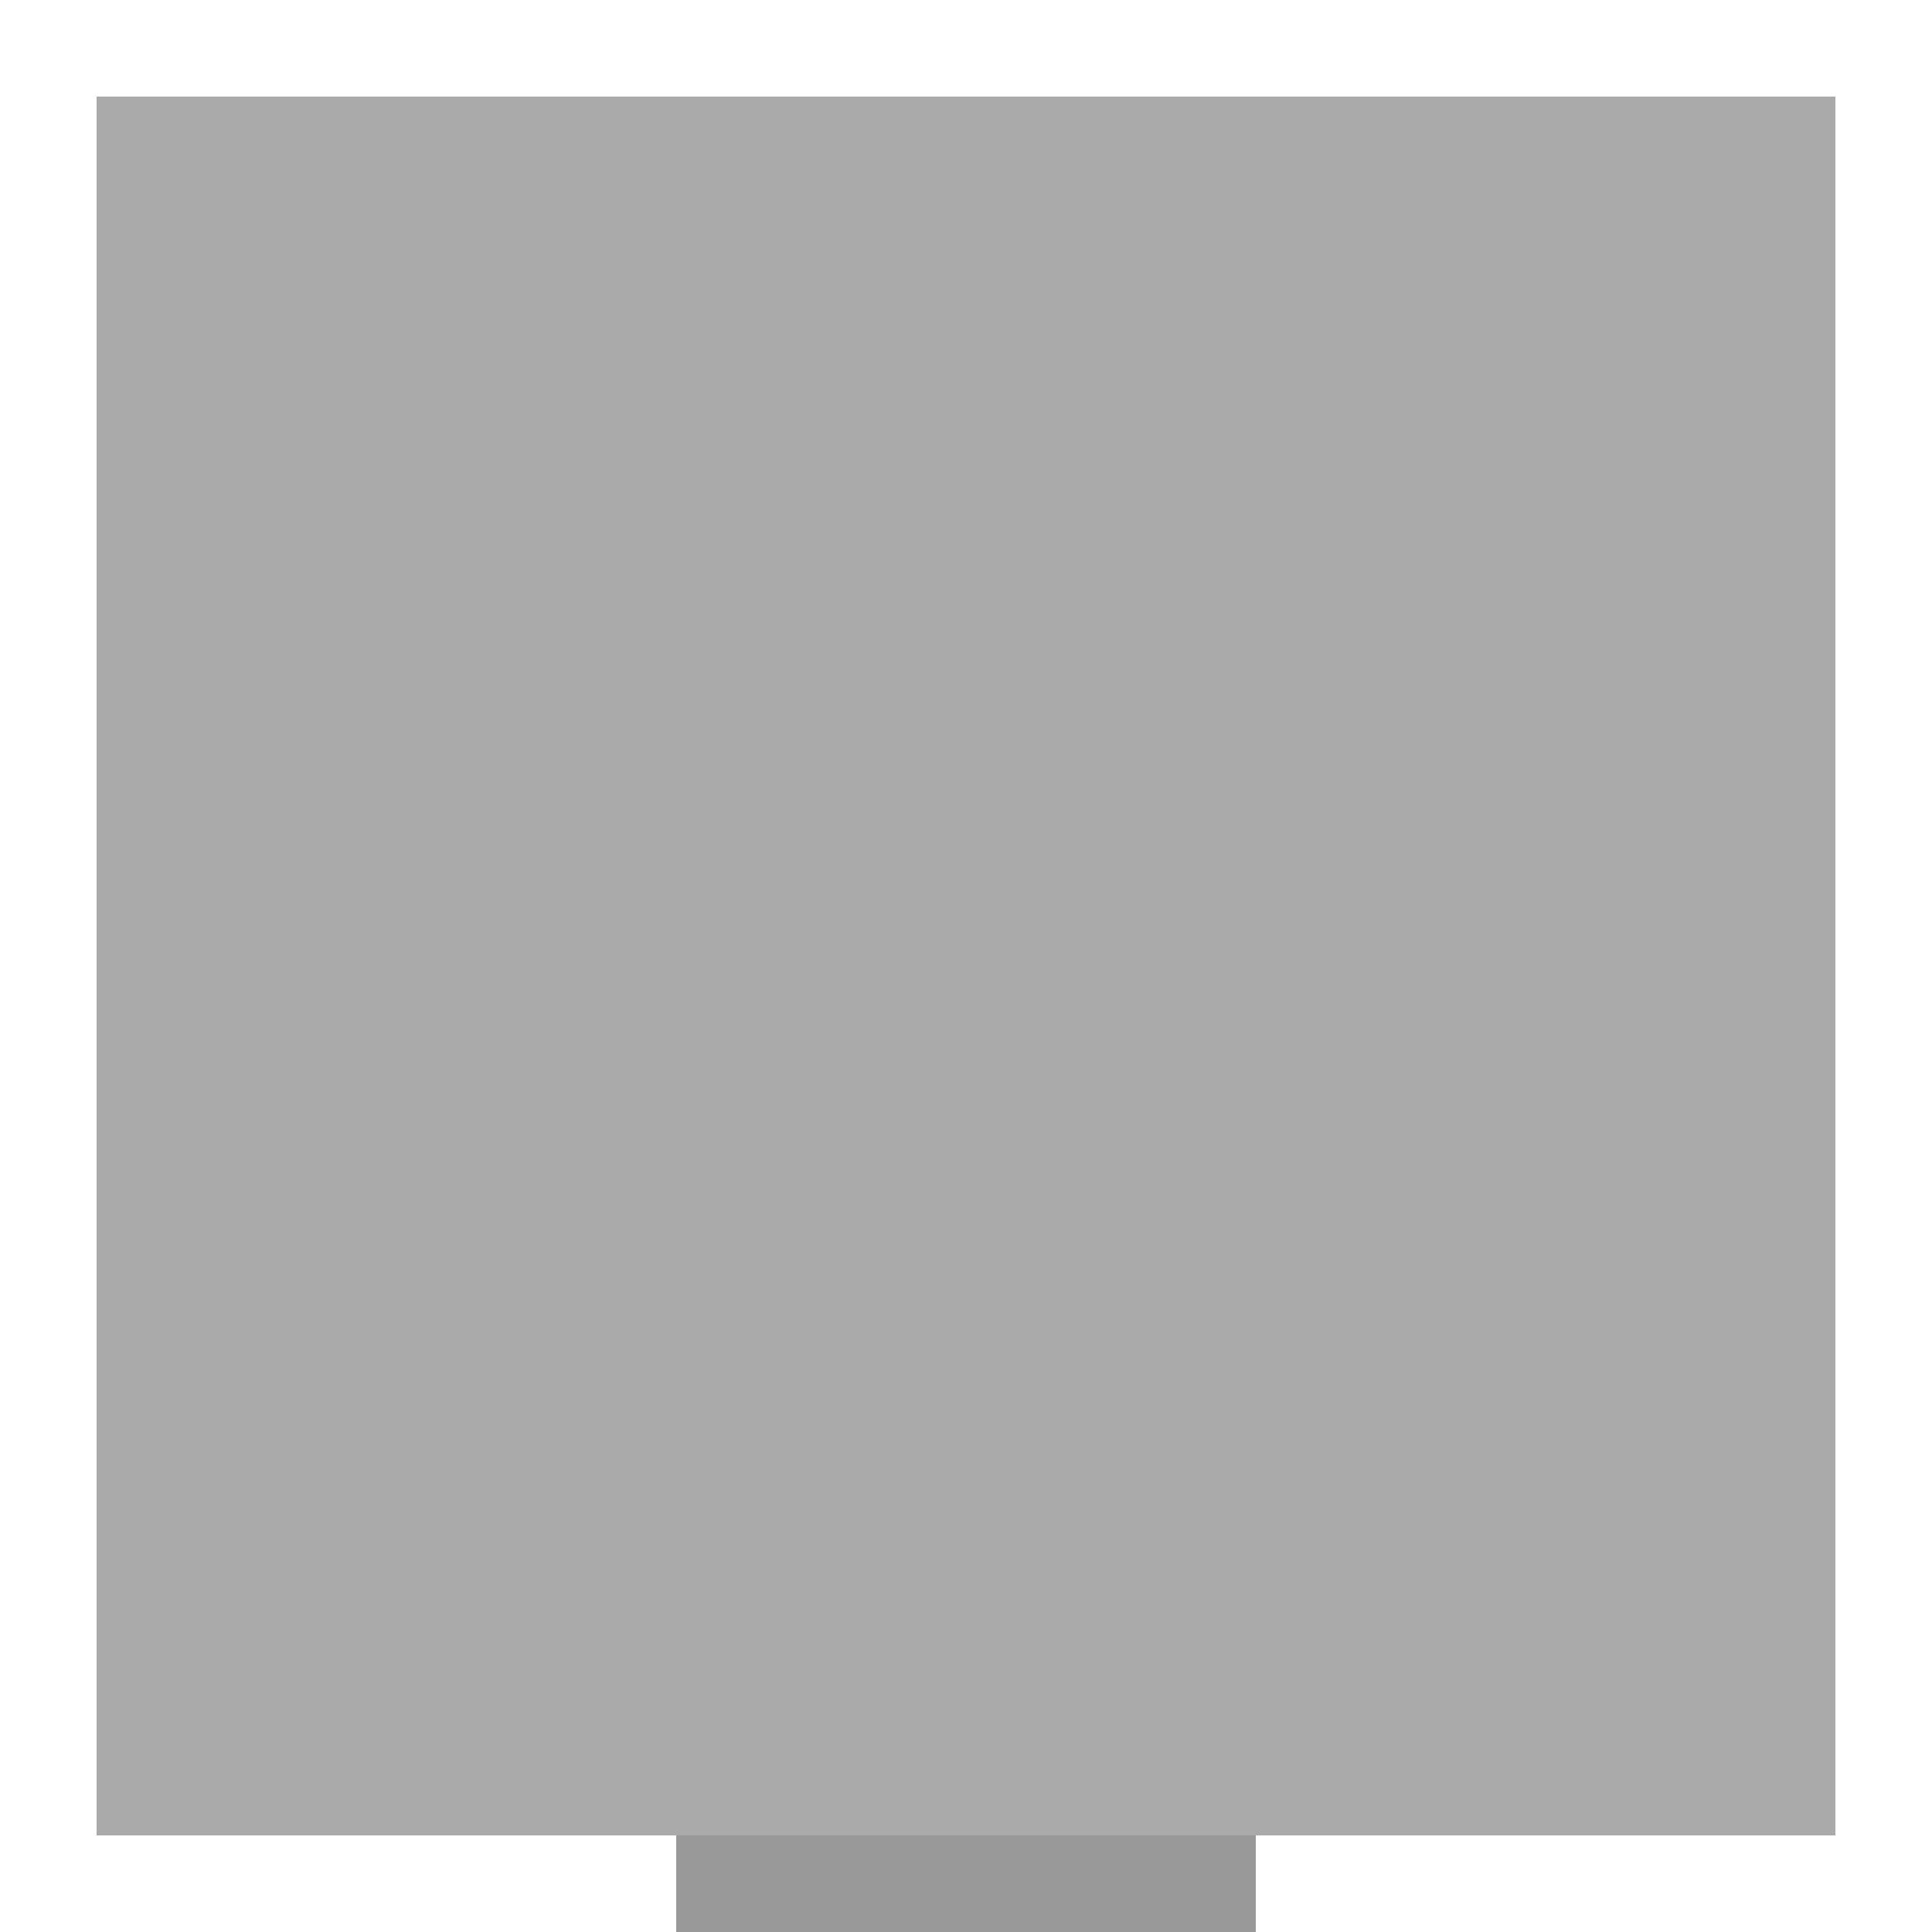
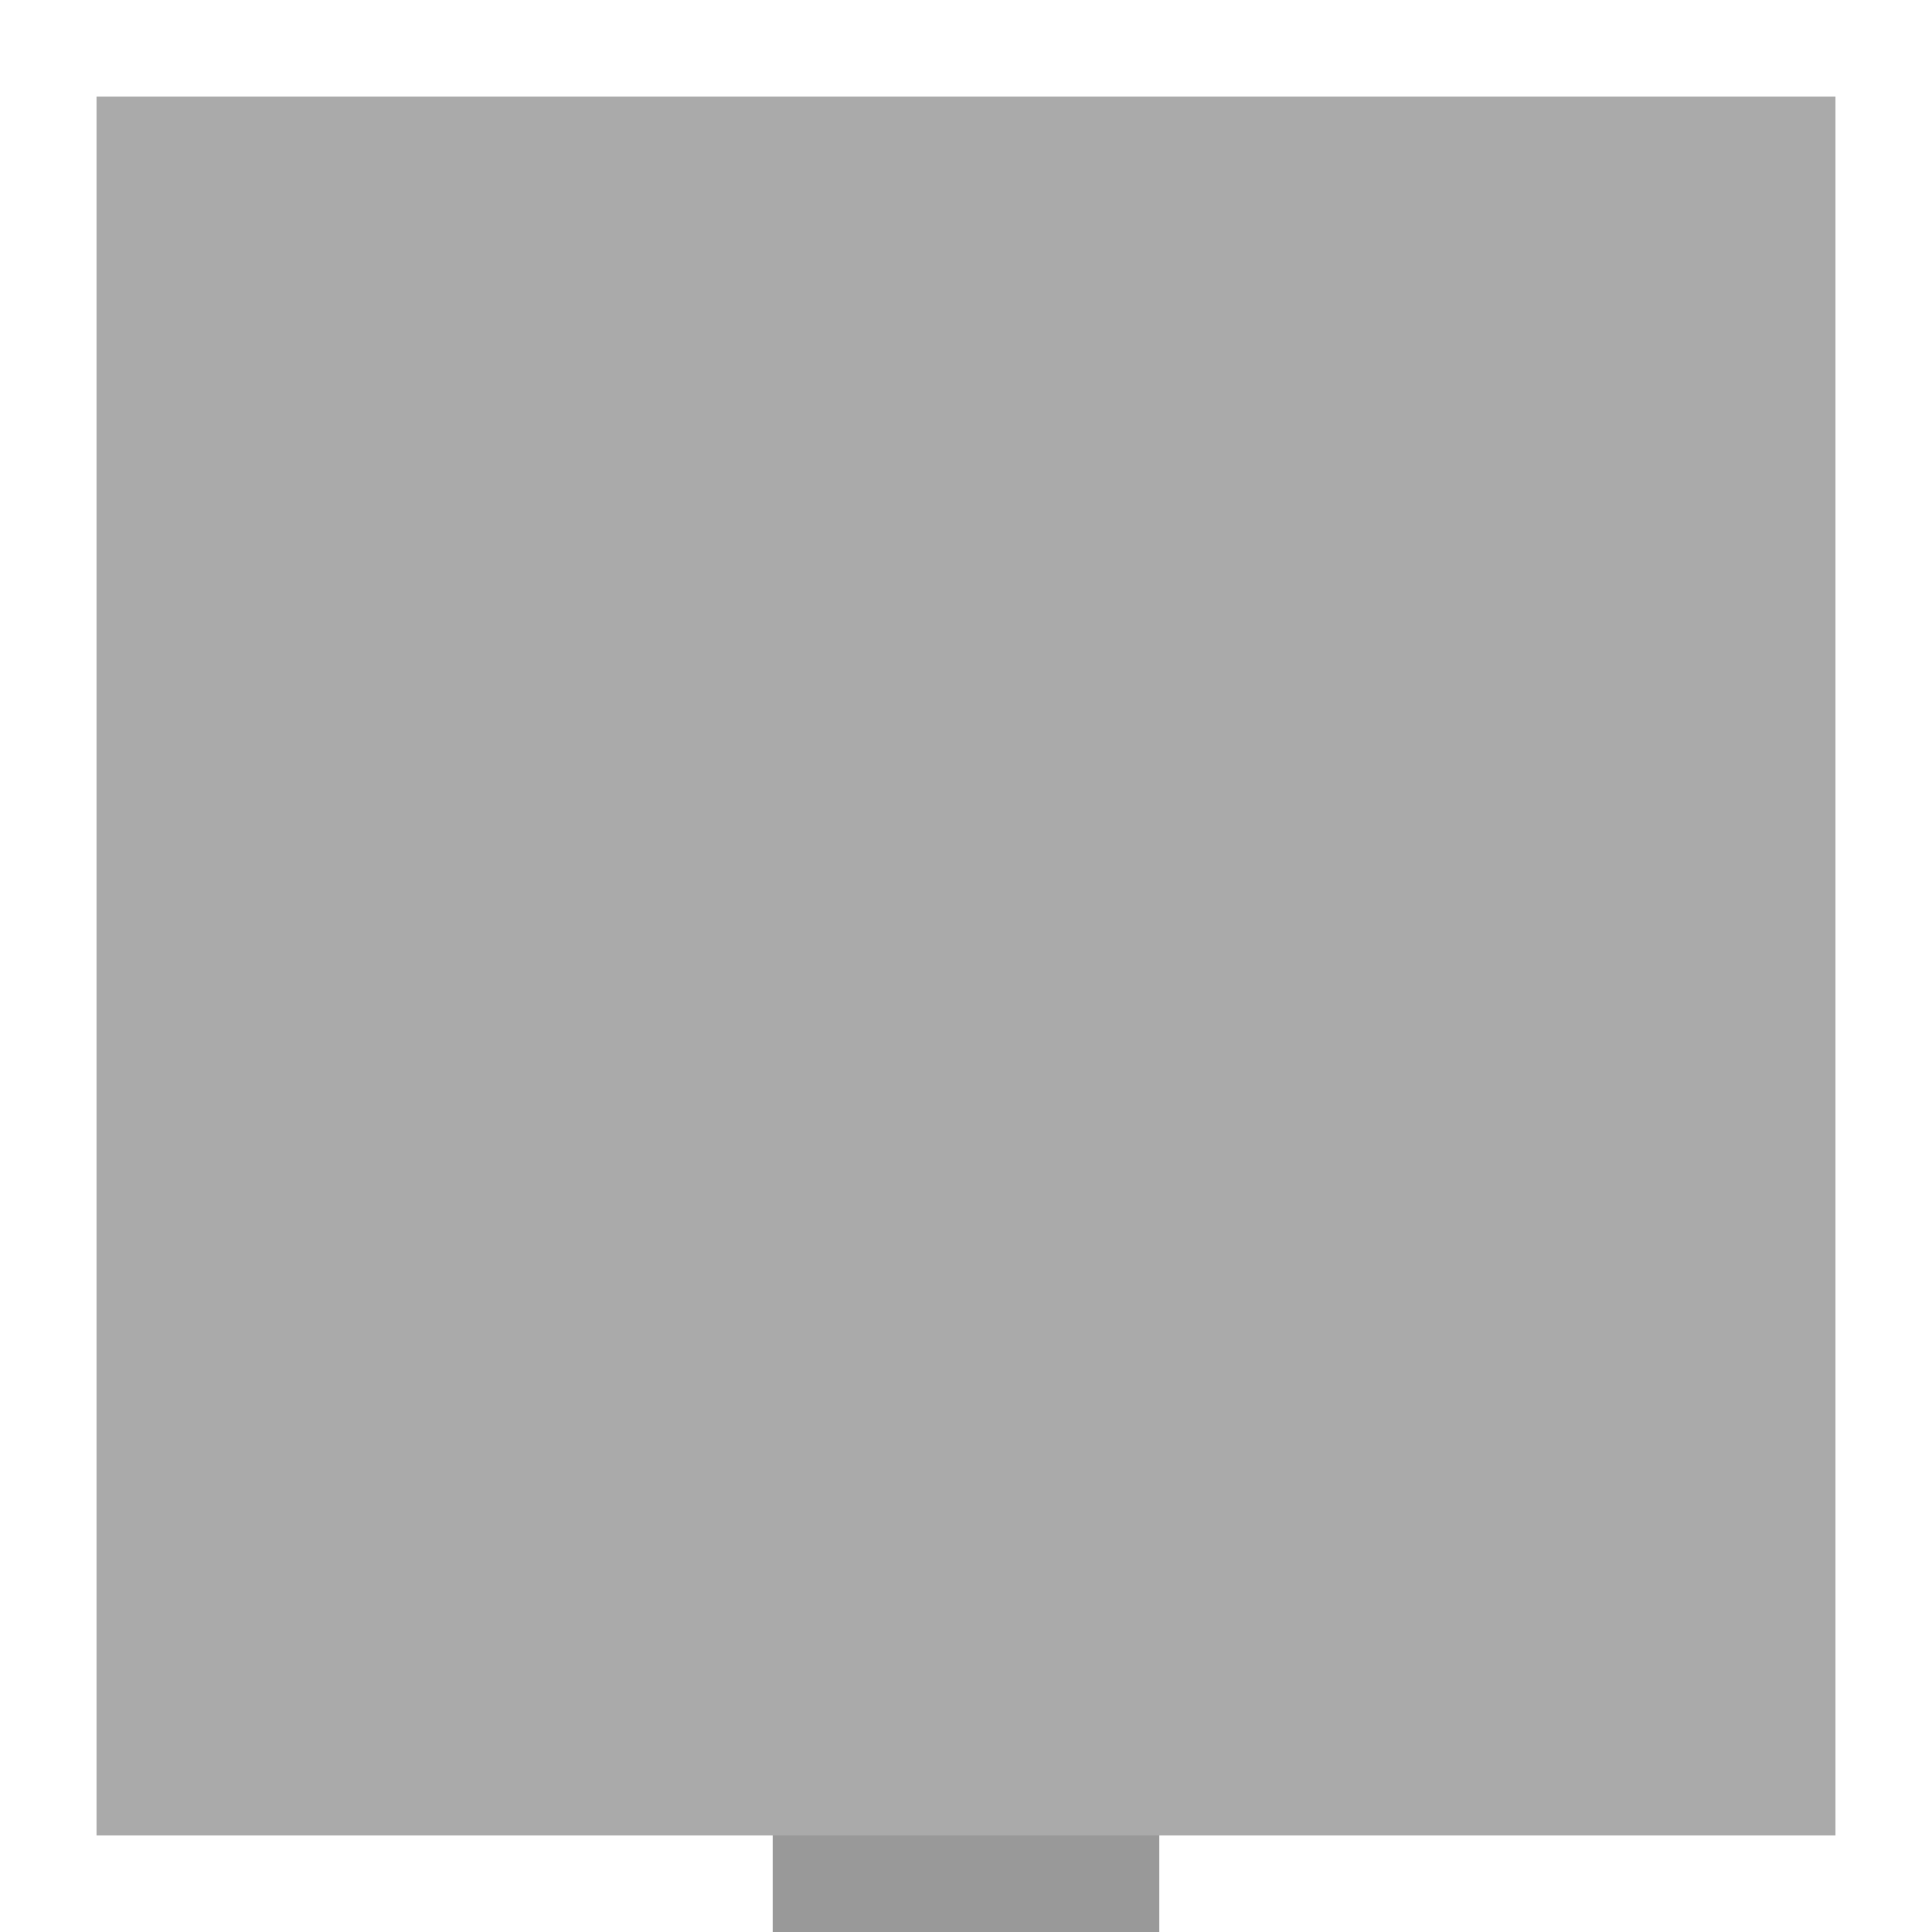
- <svg xmlns="http://www.w3.org/2000/svg" height="80px" width="80px" viewBox="0 0 80 80" version="1.1">
-   <rect x="4" y="4" width="72" height="72" style="fill:#aaa;" />
-   <rect x="28" y="76" width="24" height="4" style="fill:#999;" />
+ <svg xmlns="http://www.w3.org/2000/svg" height="20px" width="20px" viewBox="0 0 20 20" version="1.1">
+   <rect x="1" y="1" width="18" height="18" style="fill:#aaa;" />
+   <rect x="8" y="19" width="4" height="1" style="fill:#999;" />
</svg>
